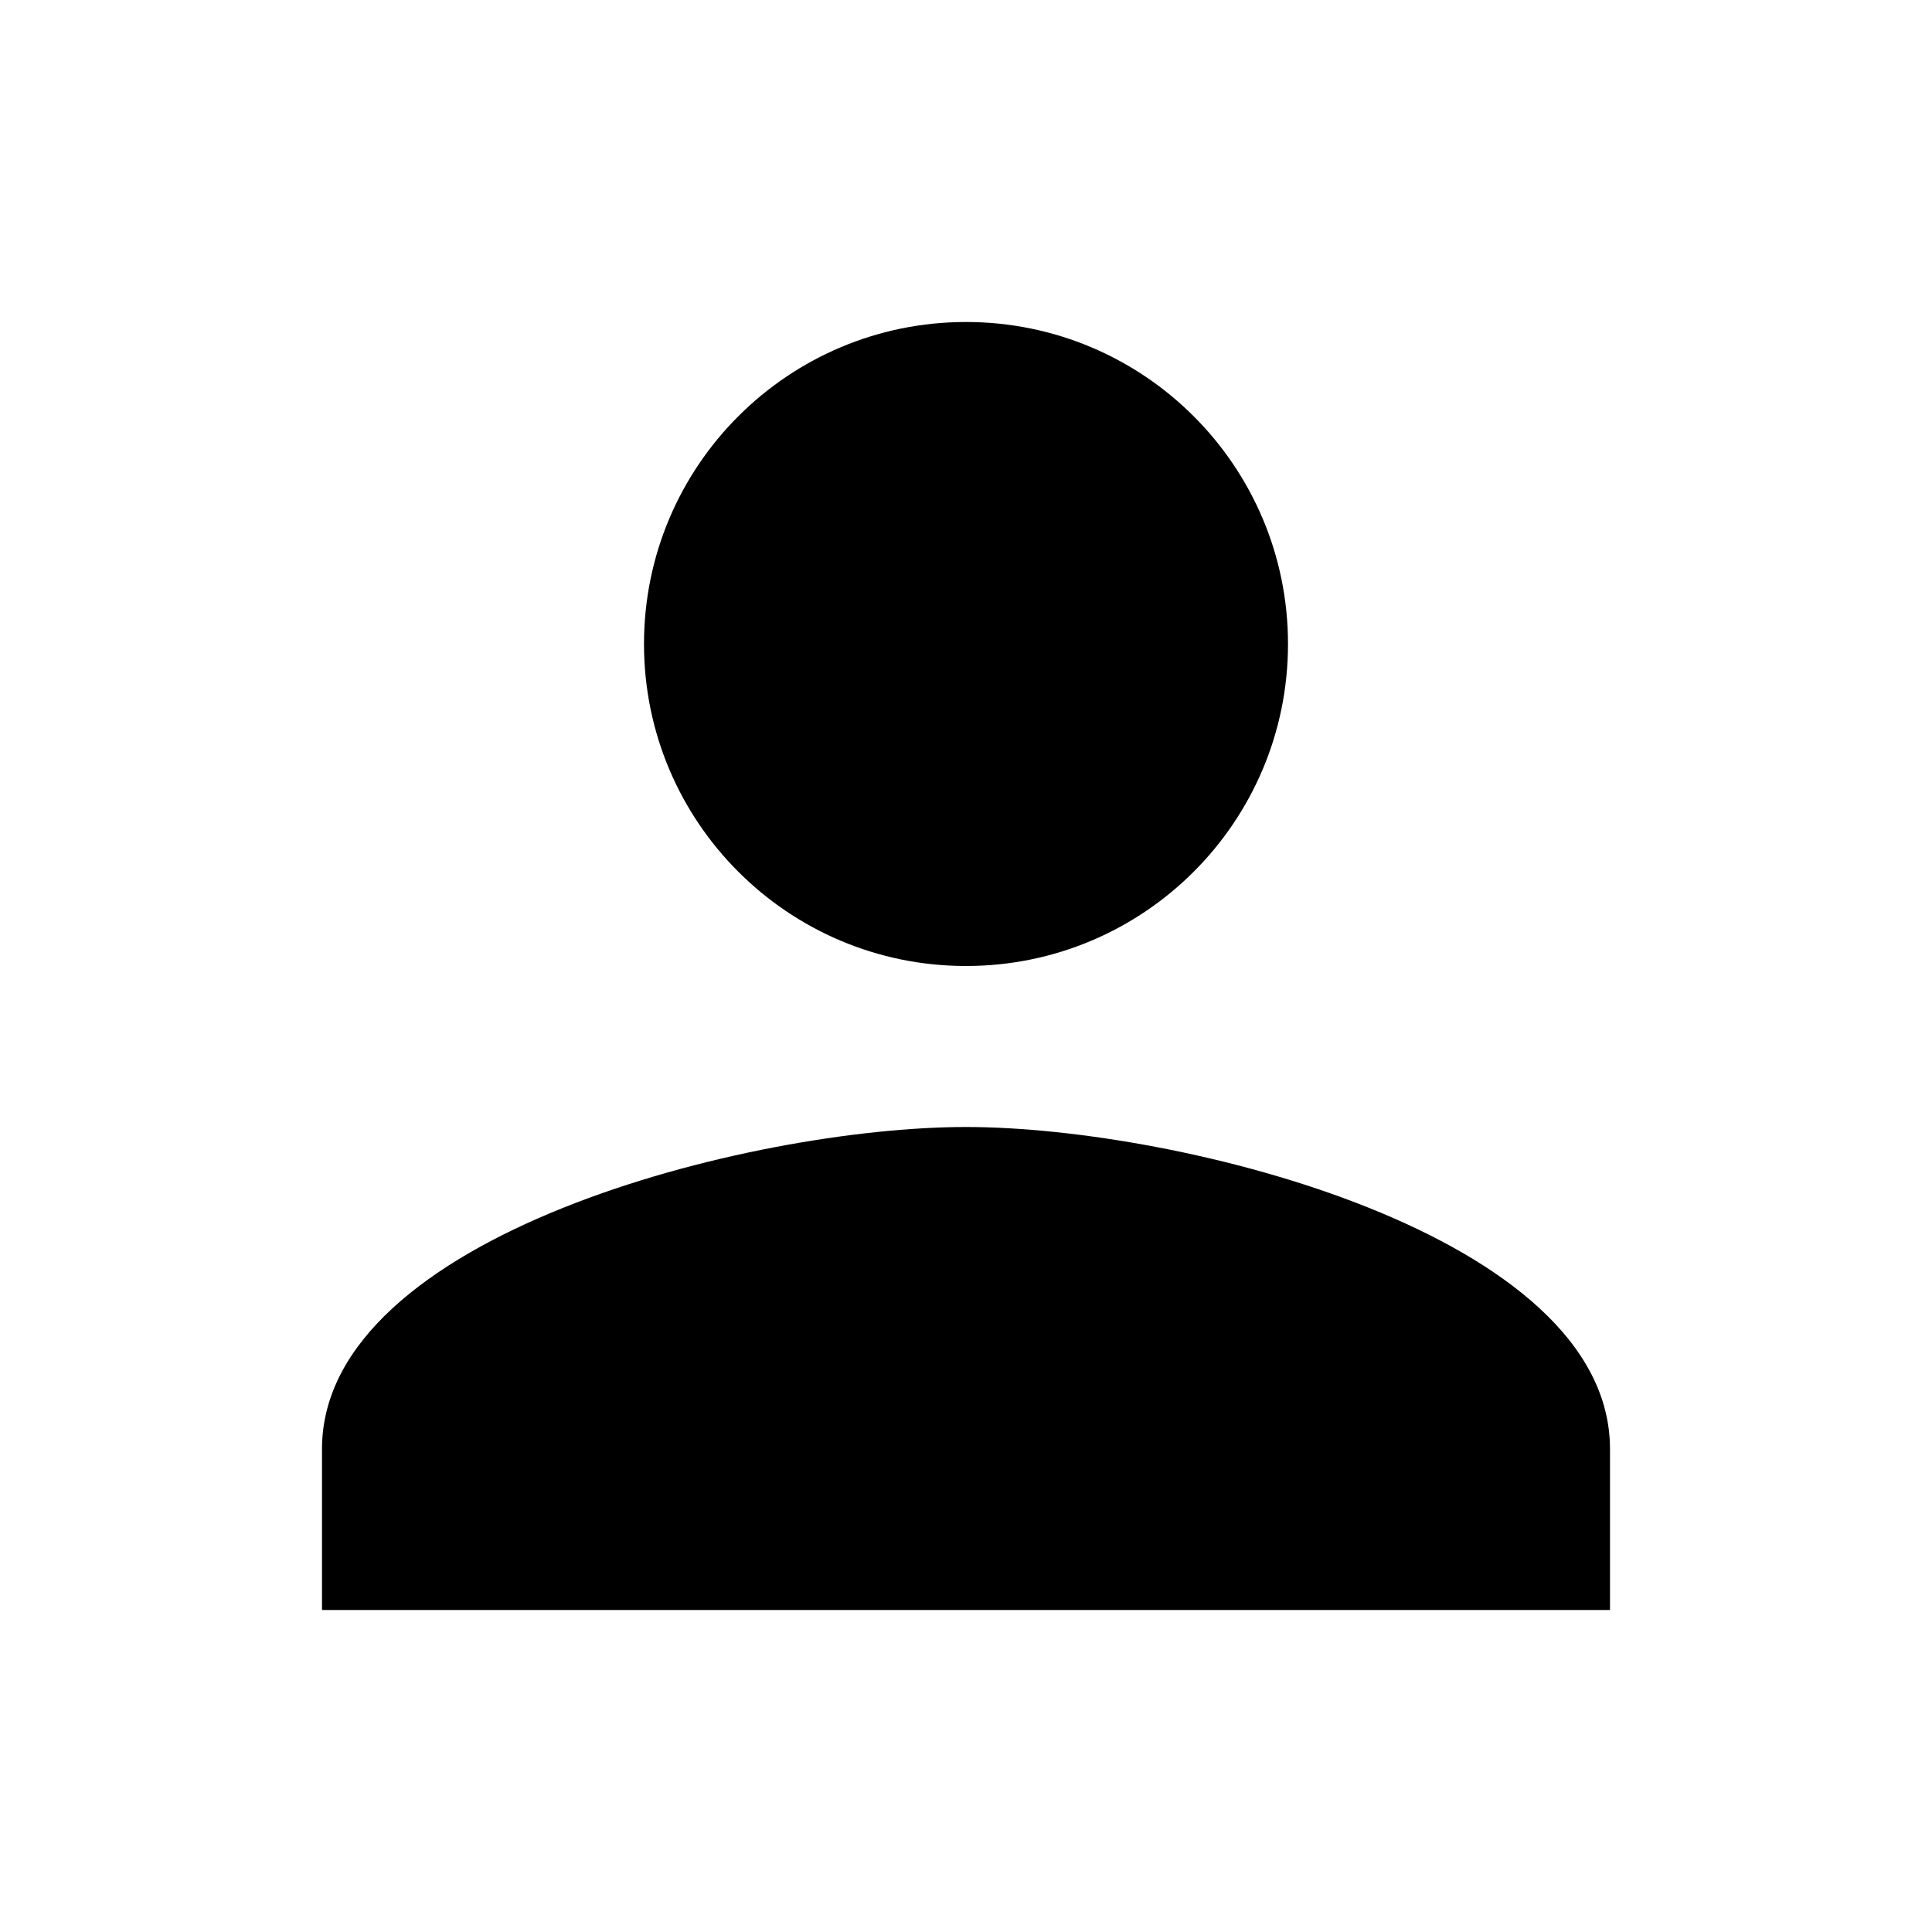
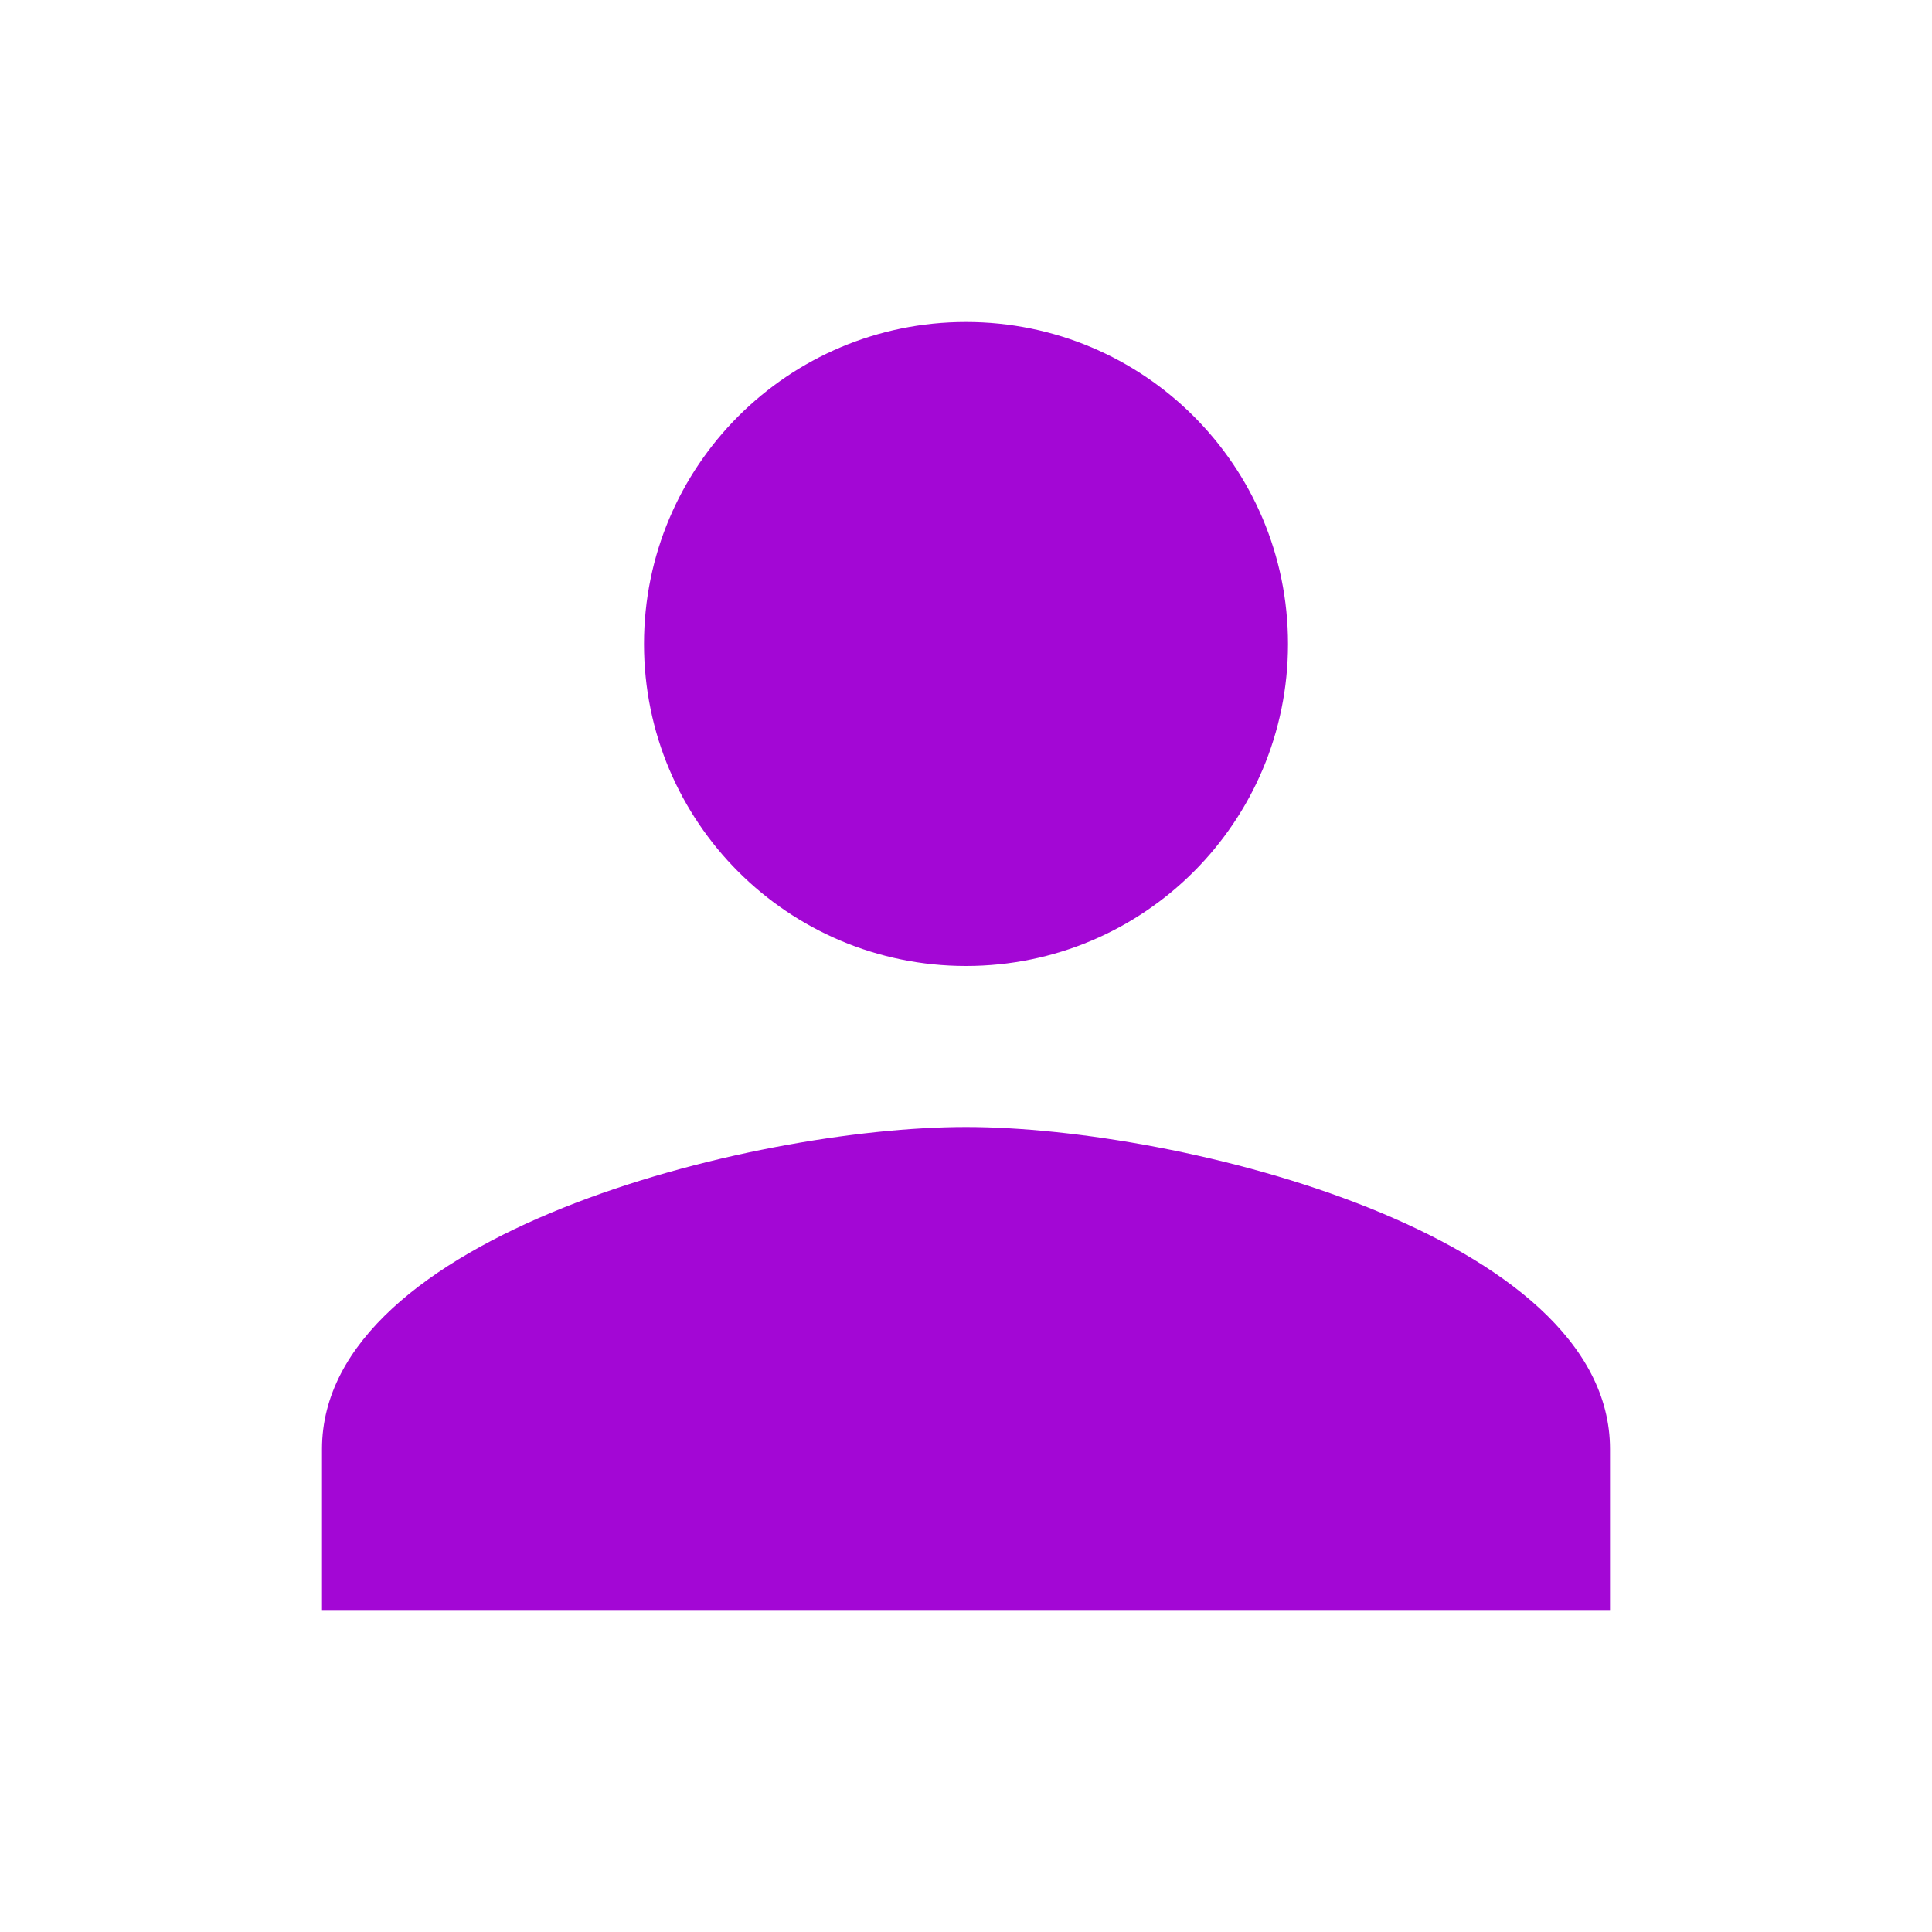
- <svg xmlns="http://www.w3.org/2000/svg" height="24px" viewBox="0 0 24 24" width="24px" fill="#000000">
+ <svg xmlns="http://www.w3.org/2000/svg" height="24px" viewBox="0 0 24 24" width="24px" fill="#a307d5">
  <path d="M0 0h24v24H0z" fill="none" />
  <path d="M12 12c2.21 0 4-1.79 4-4s-1.79-4-4-4-4 1.79-4 4 1.79 4 4 4zm0 2c-2.67 0-8 1.34-8 4v2h16v-2c0-2.66-5.33-4-8-4z" />
</svg>
